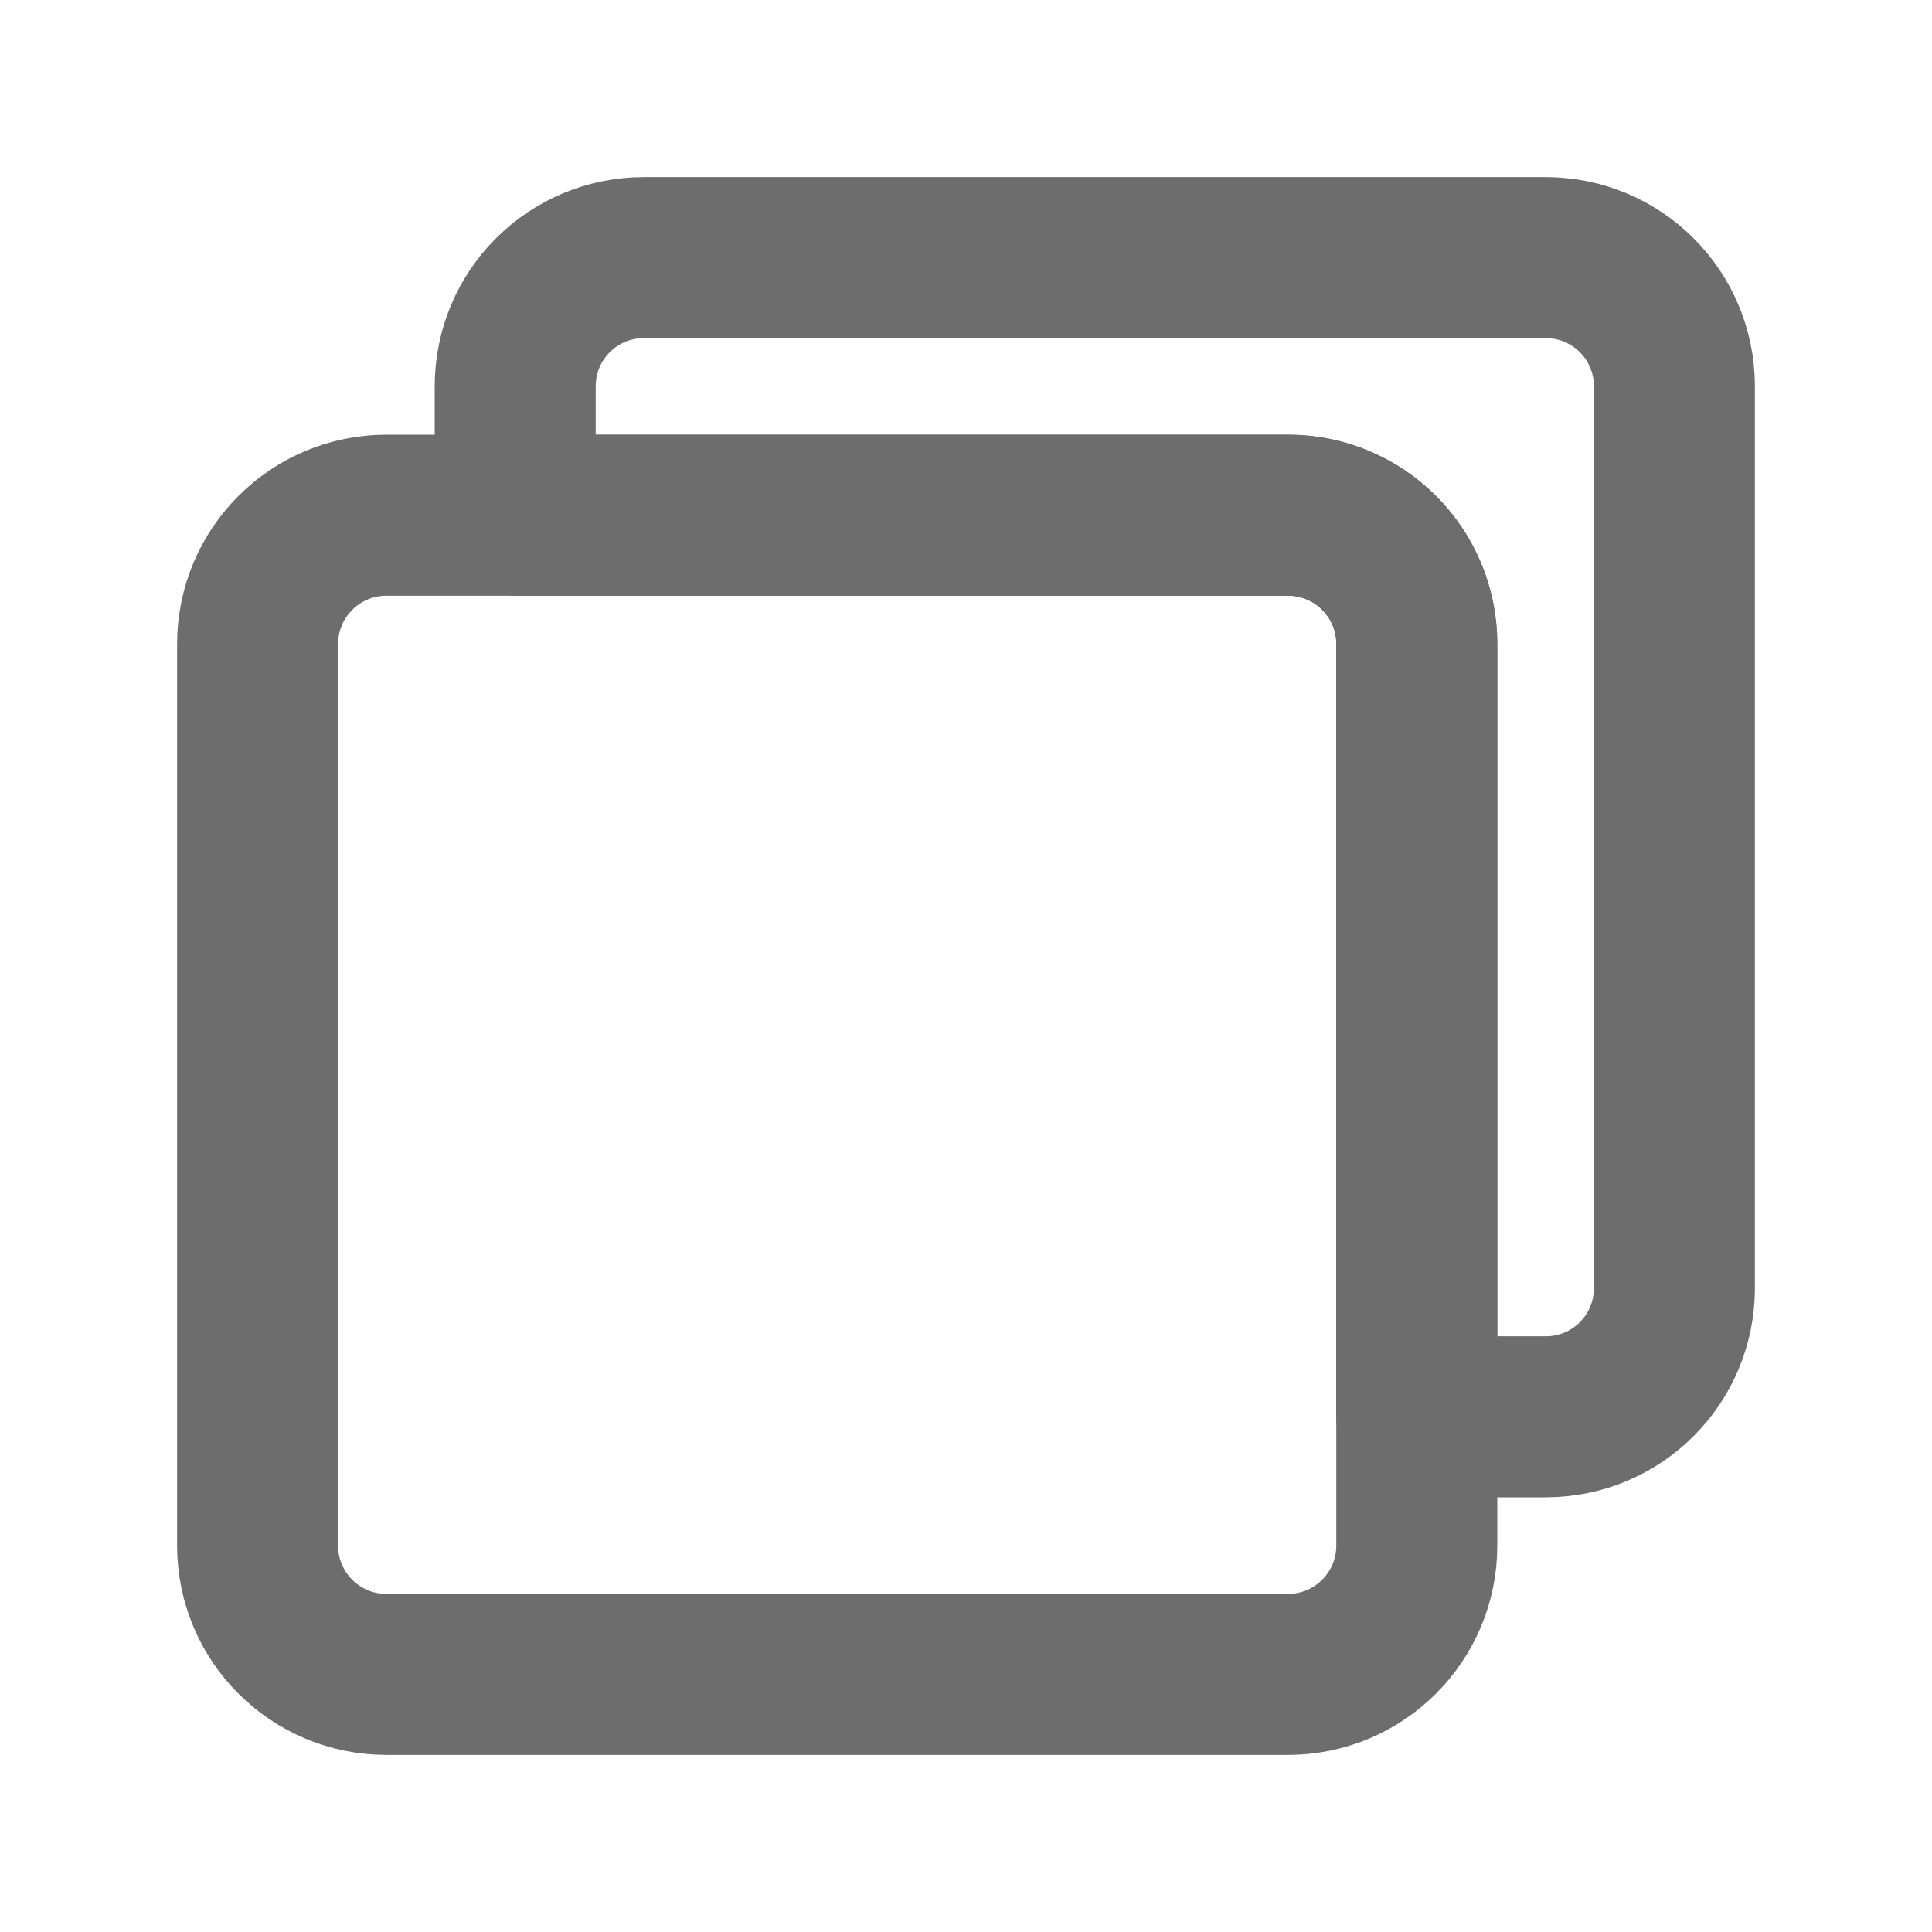
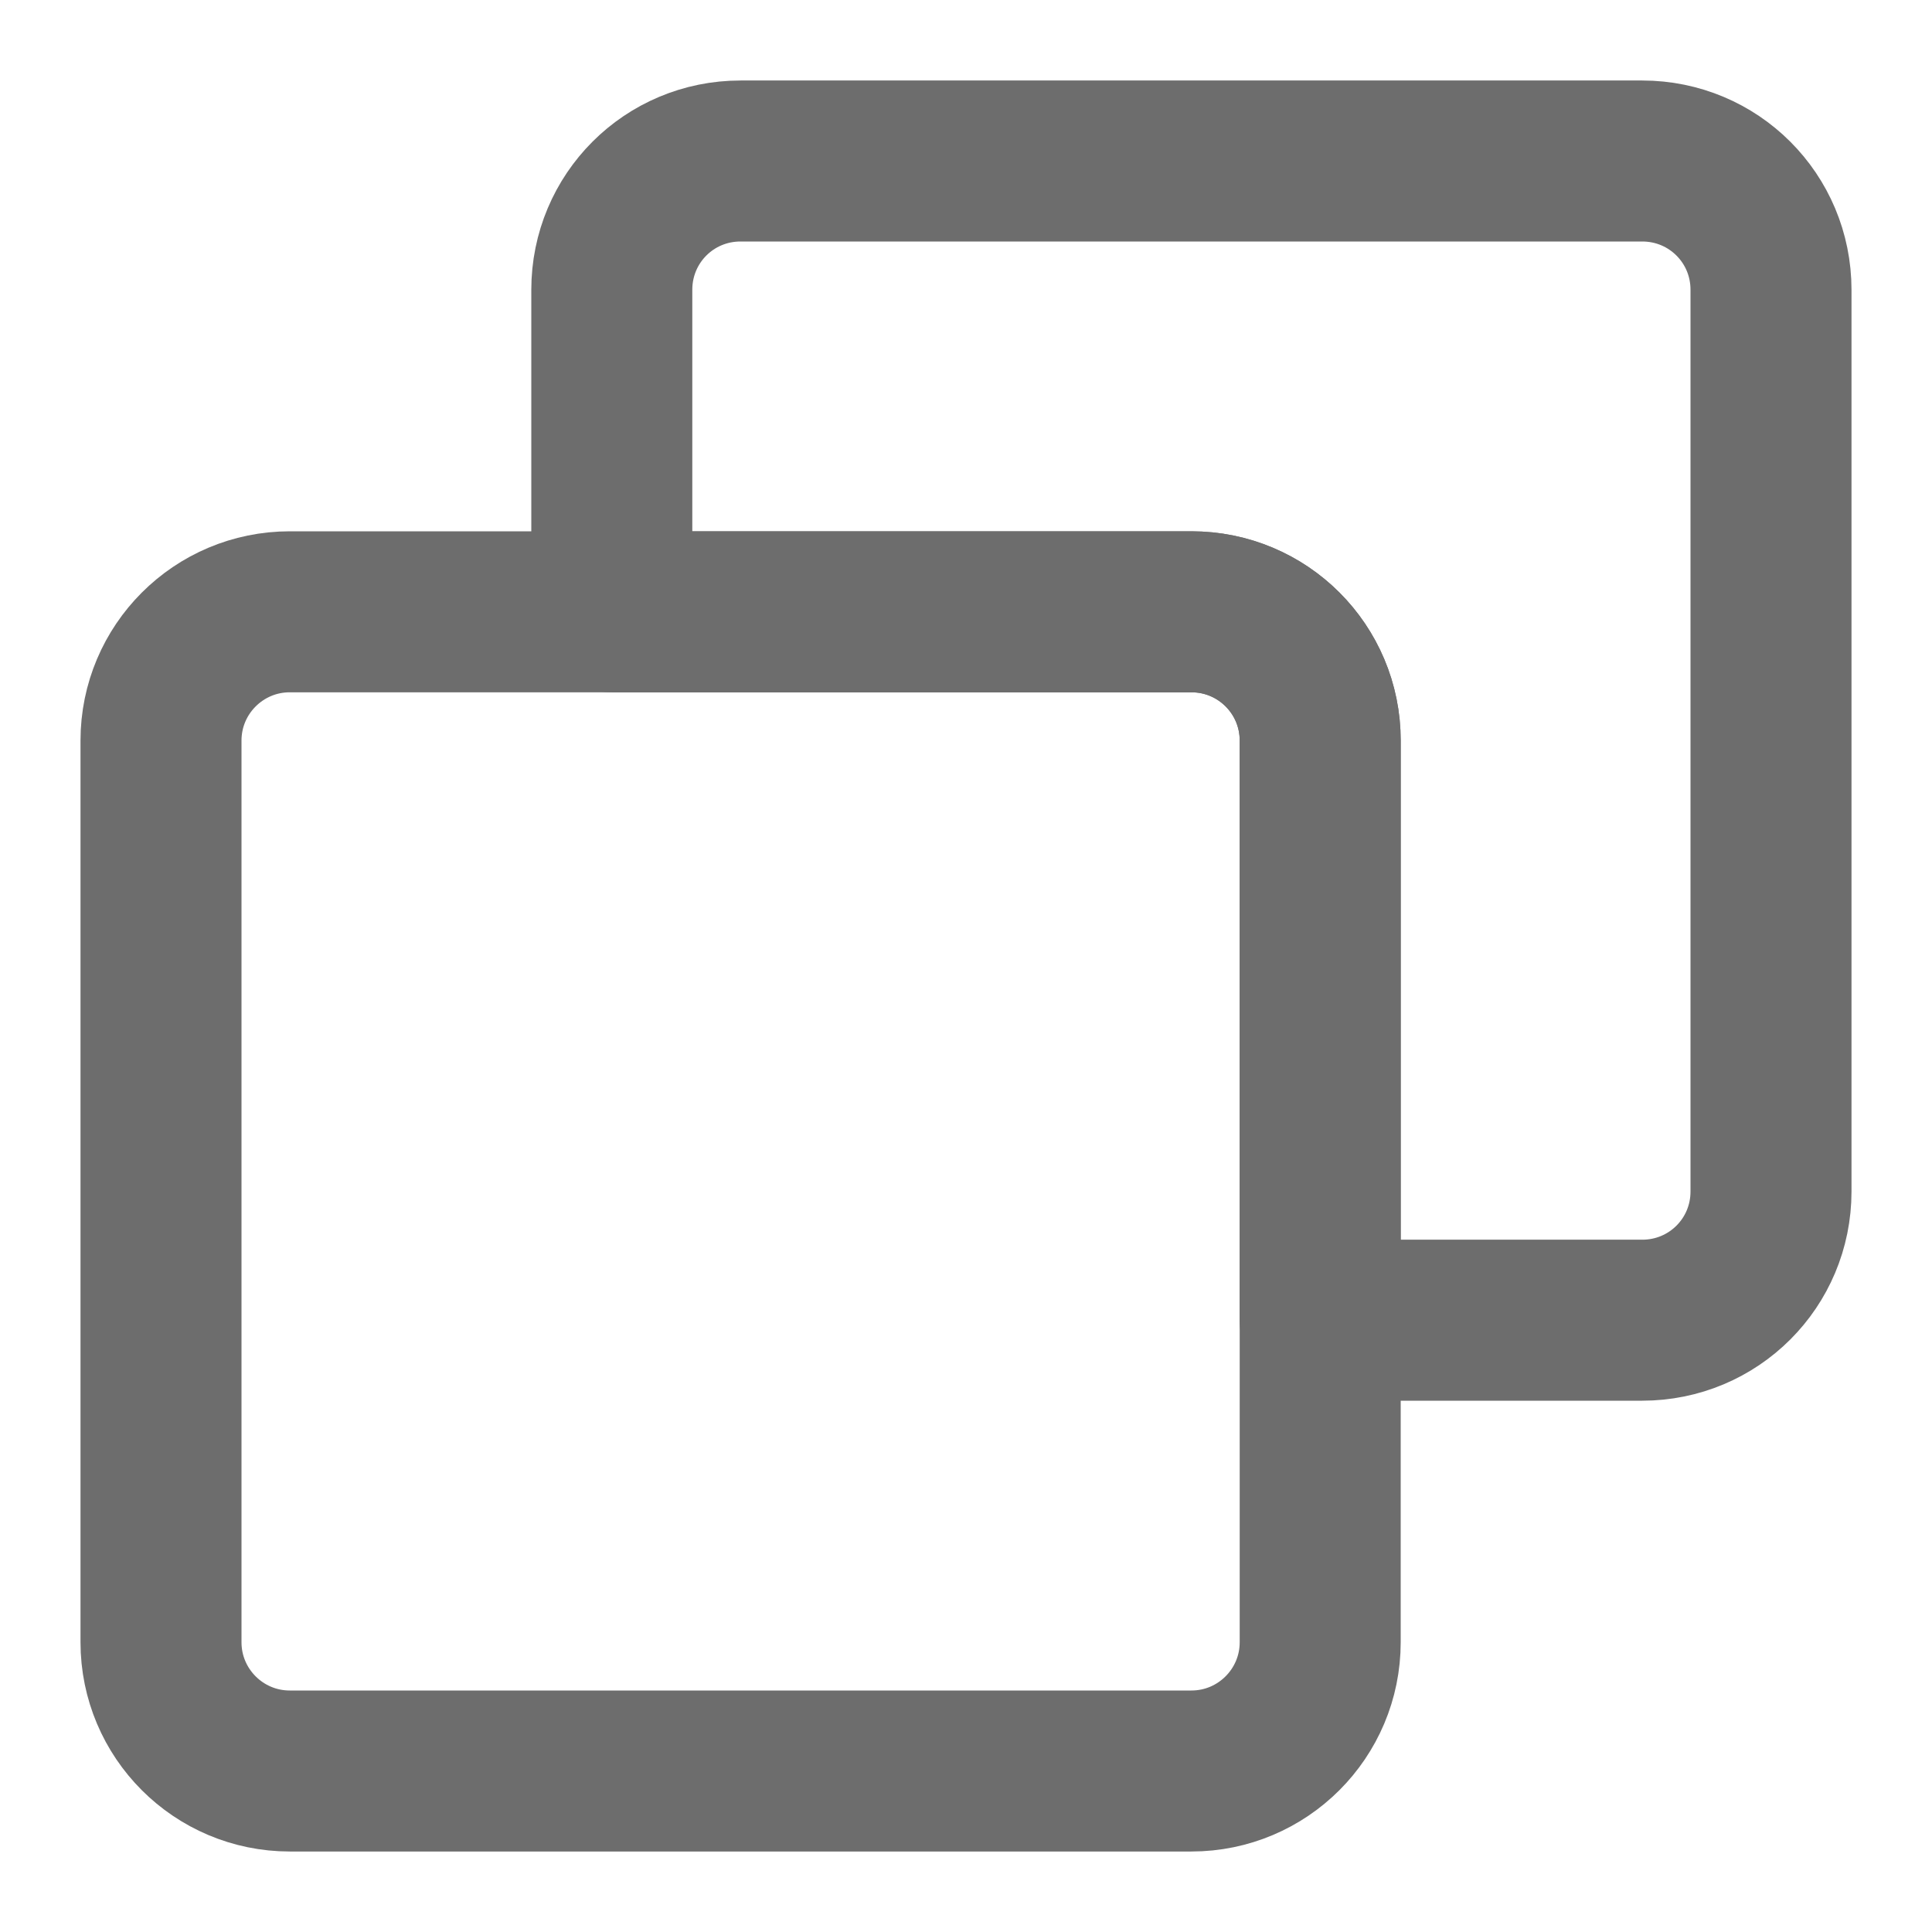
<svg xmlns="http://www.w3.org/2000/svg" fill="none" height="24" stroke="#6d6d6d" stroke-linecap="round" stroke-linejoin="round" stroke-width="2" viewBox="0 0 24 24" width="24" version="1.1" id="svg4">
  <defs id="defs8" />
-   <path id="rect2-8" d="M 8,3.2 C 7.114,3.2 6.4,3.914 6.4,4.8 V 6.4 H 16 c 0.886,0 1.6,0.714 1.6,1.6 v 9.6 h 1.6 c 0.886,0 1.6,-0.714 1.6,-1.6 V 4.8 c 0,-0.886 -0.714,-1.6 -1.6,-1.6 z" />
-   <rect height="14.4" rx="1.6" ry="1.6" width="14.4" x="3.2" y="6.4" id="rect2-3" />
+   <path id="rect2-3-3" d="M 9.199 2 C 8.313 2 7.6 2.713 7.6 3.6 L 7.6 7.6 L 14.801 7.6 C 15.687 7.6 16.4 8.313 16.4 9.199 L 16.4 16.4 L 20.4 16.4 C 21.287 16.4 22 15.687 22 14.801 L 22 3.6 C 22 2.713 21.287 2 20.4 2 L 9.199 2 z " />
+   <rect height="14.4" rx="1.6" ry="1.6" width="14.4" x="2" y="7.6" id="rect2-3" />
</svg>
